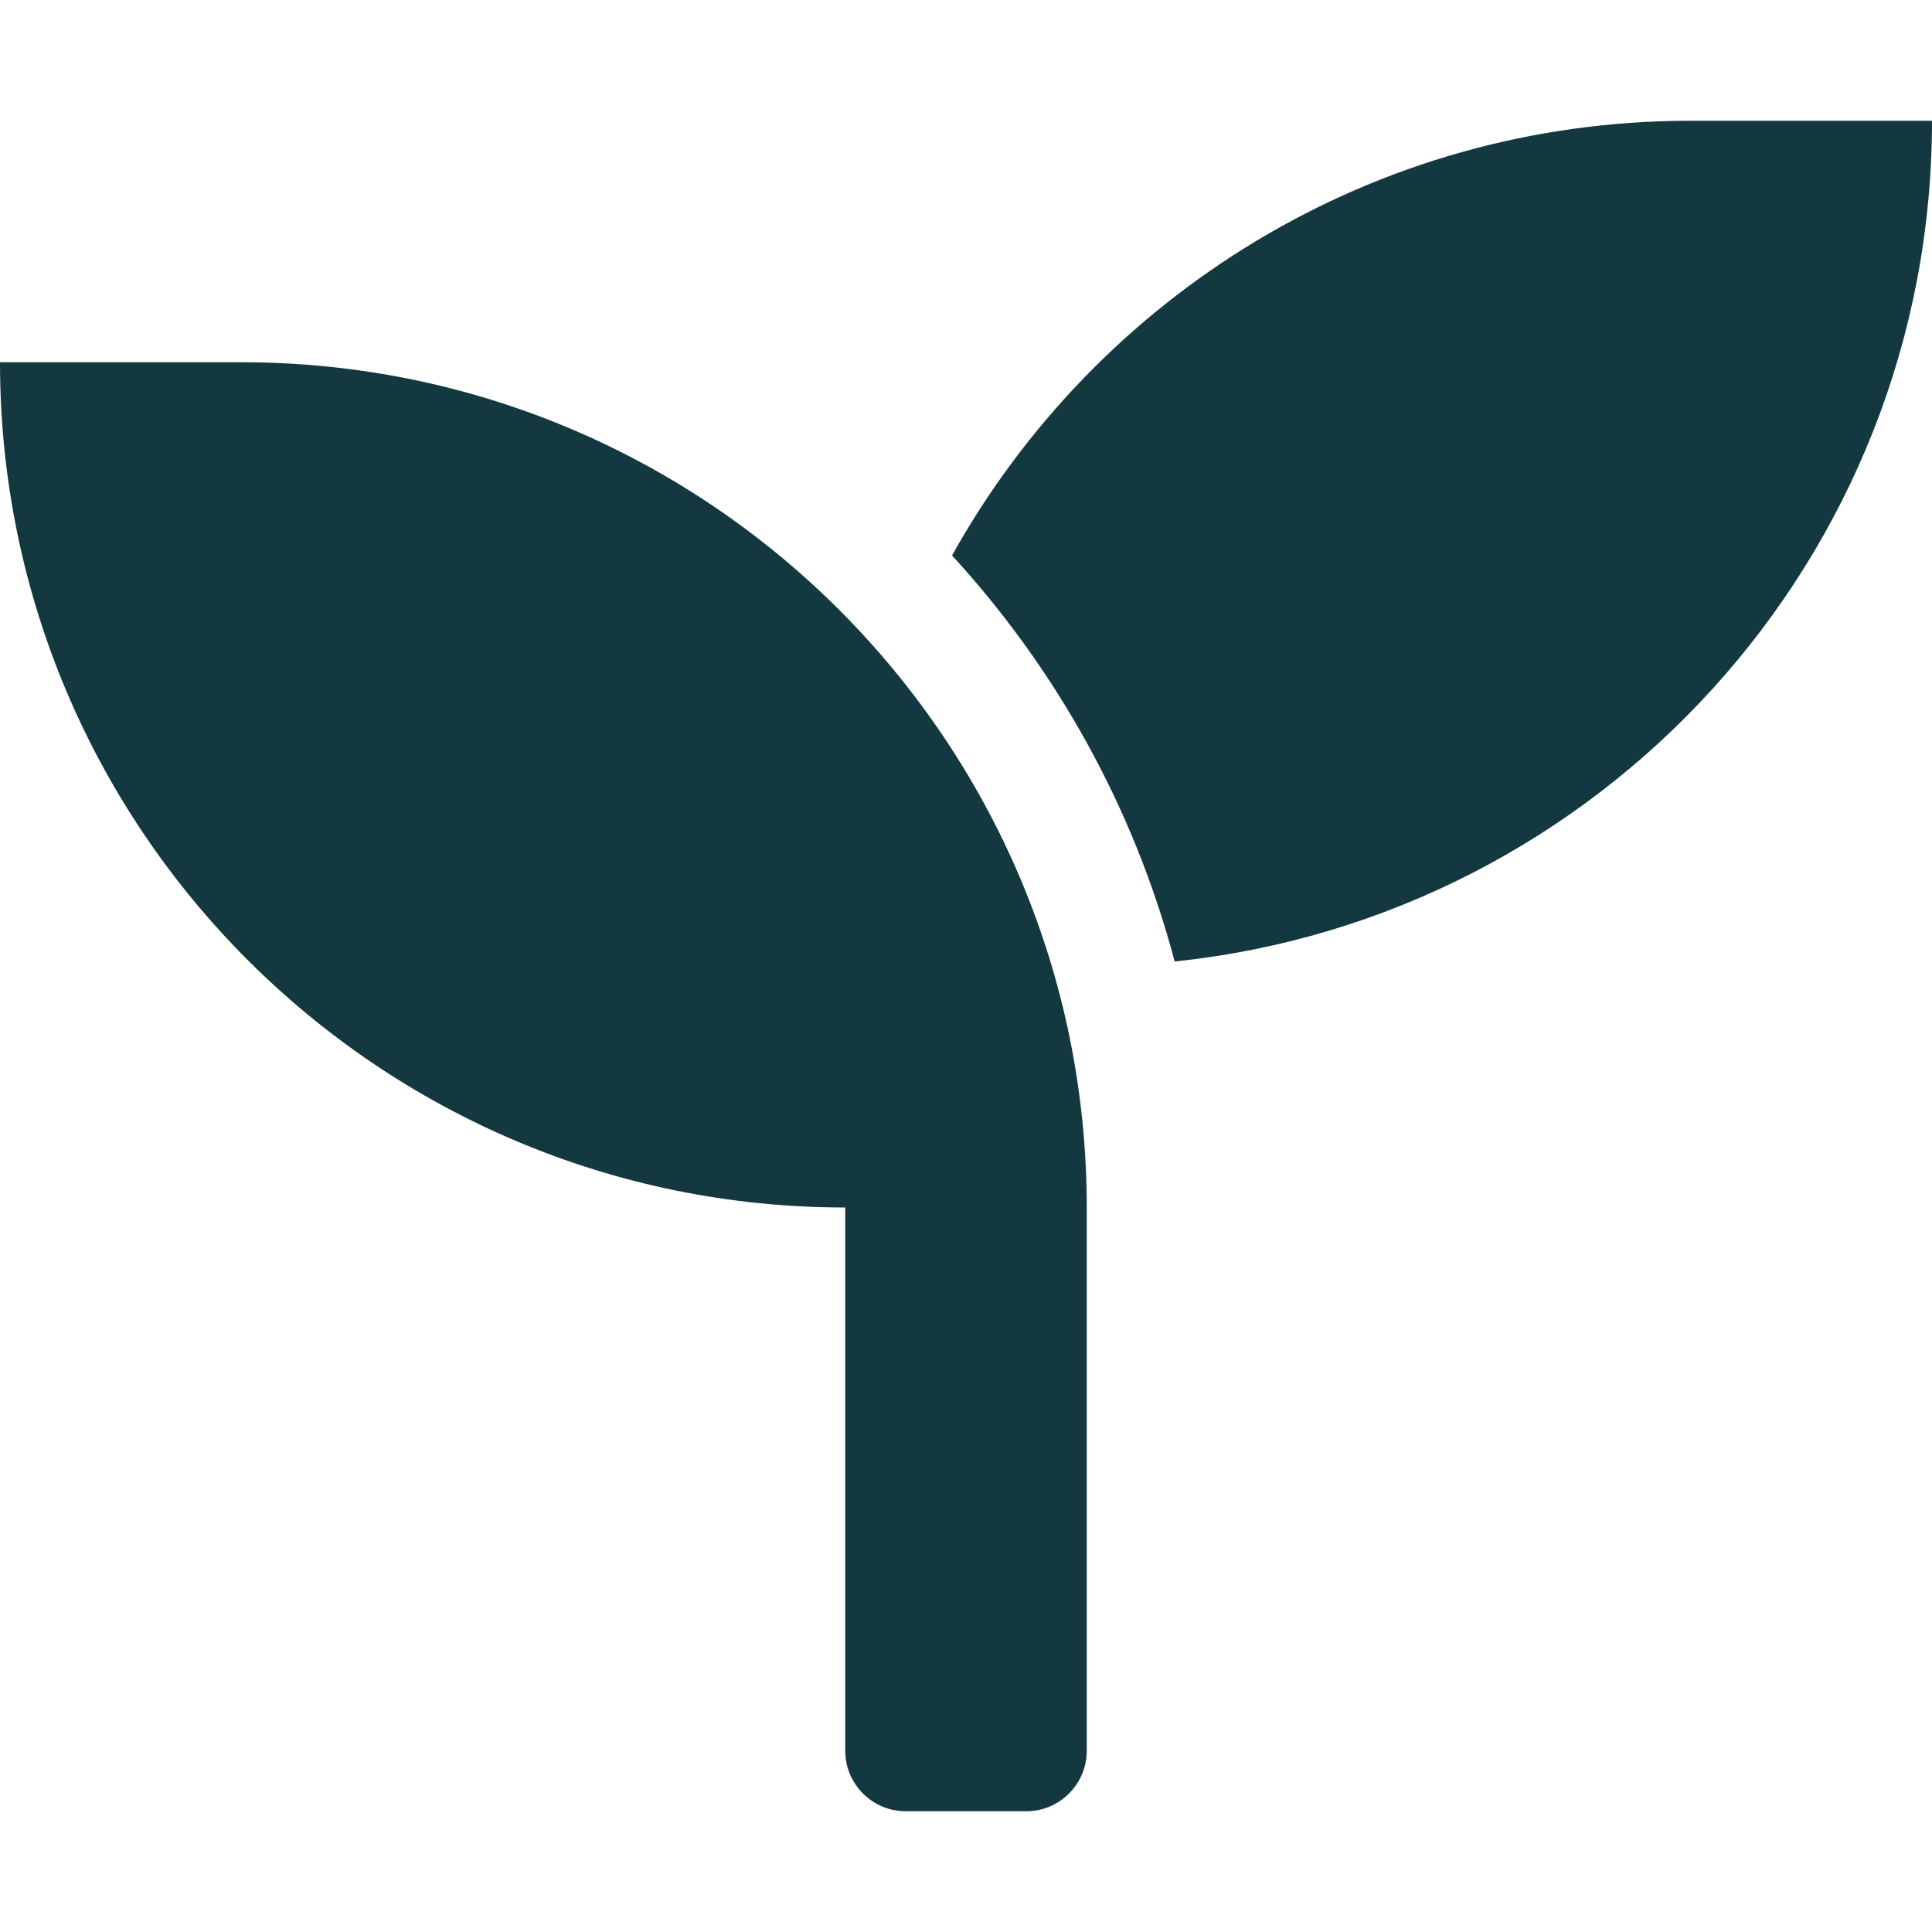
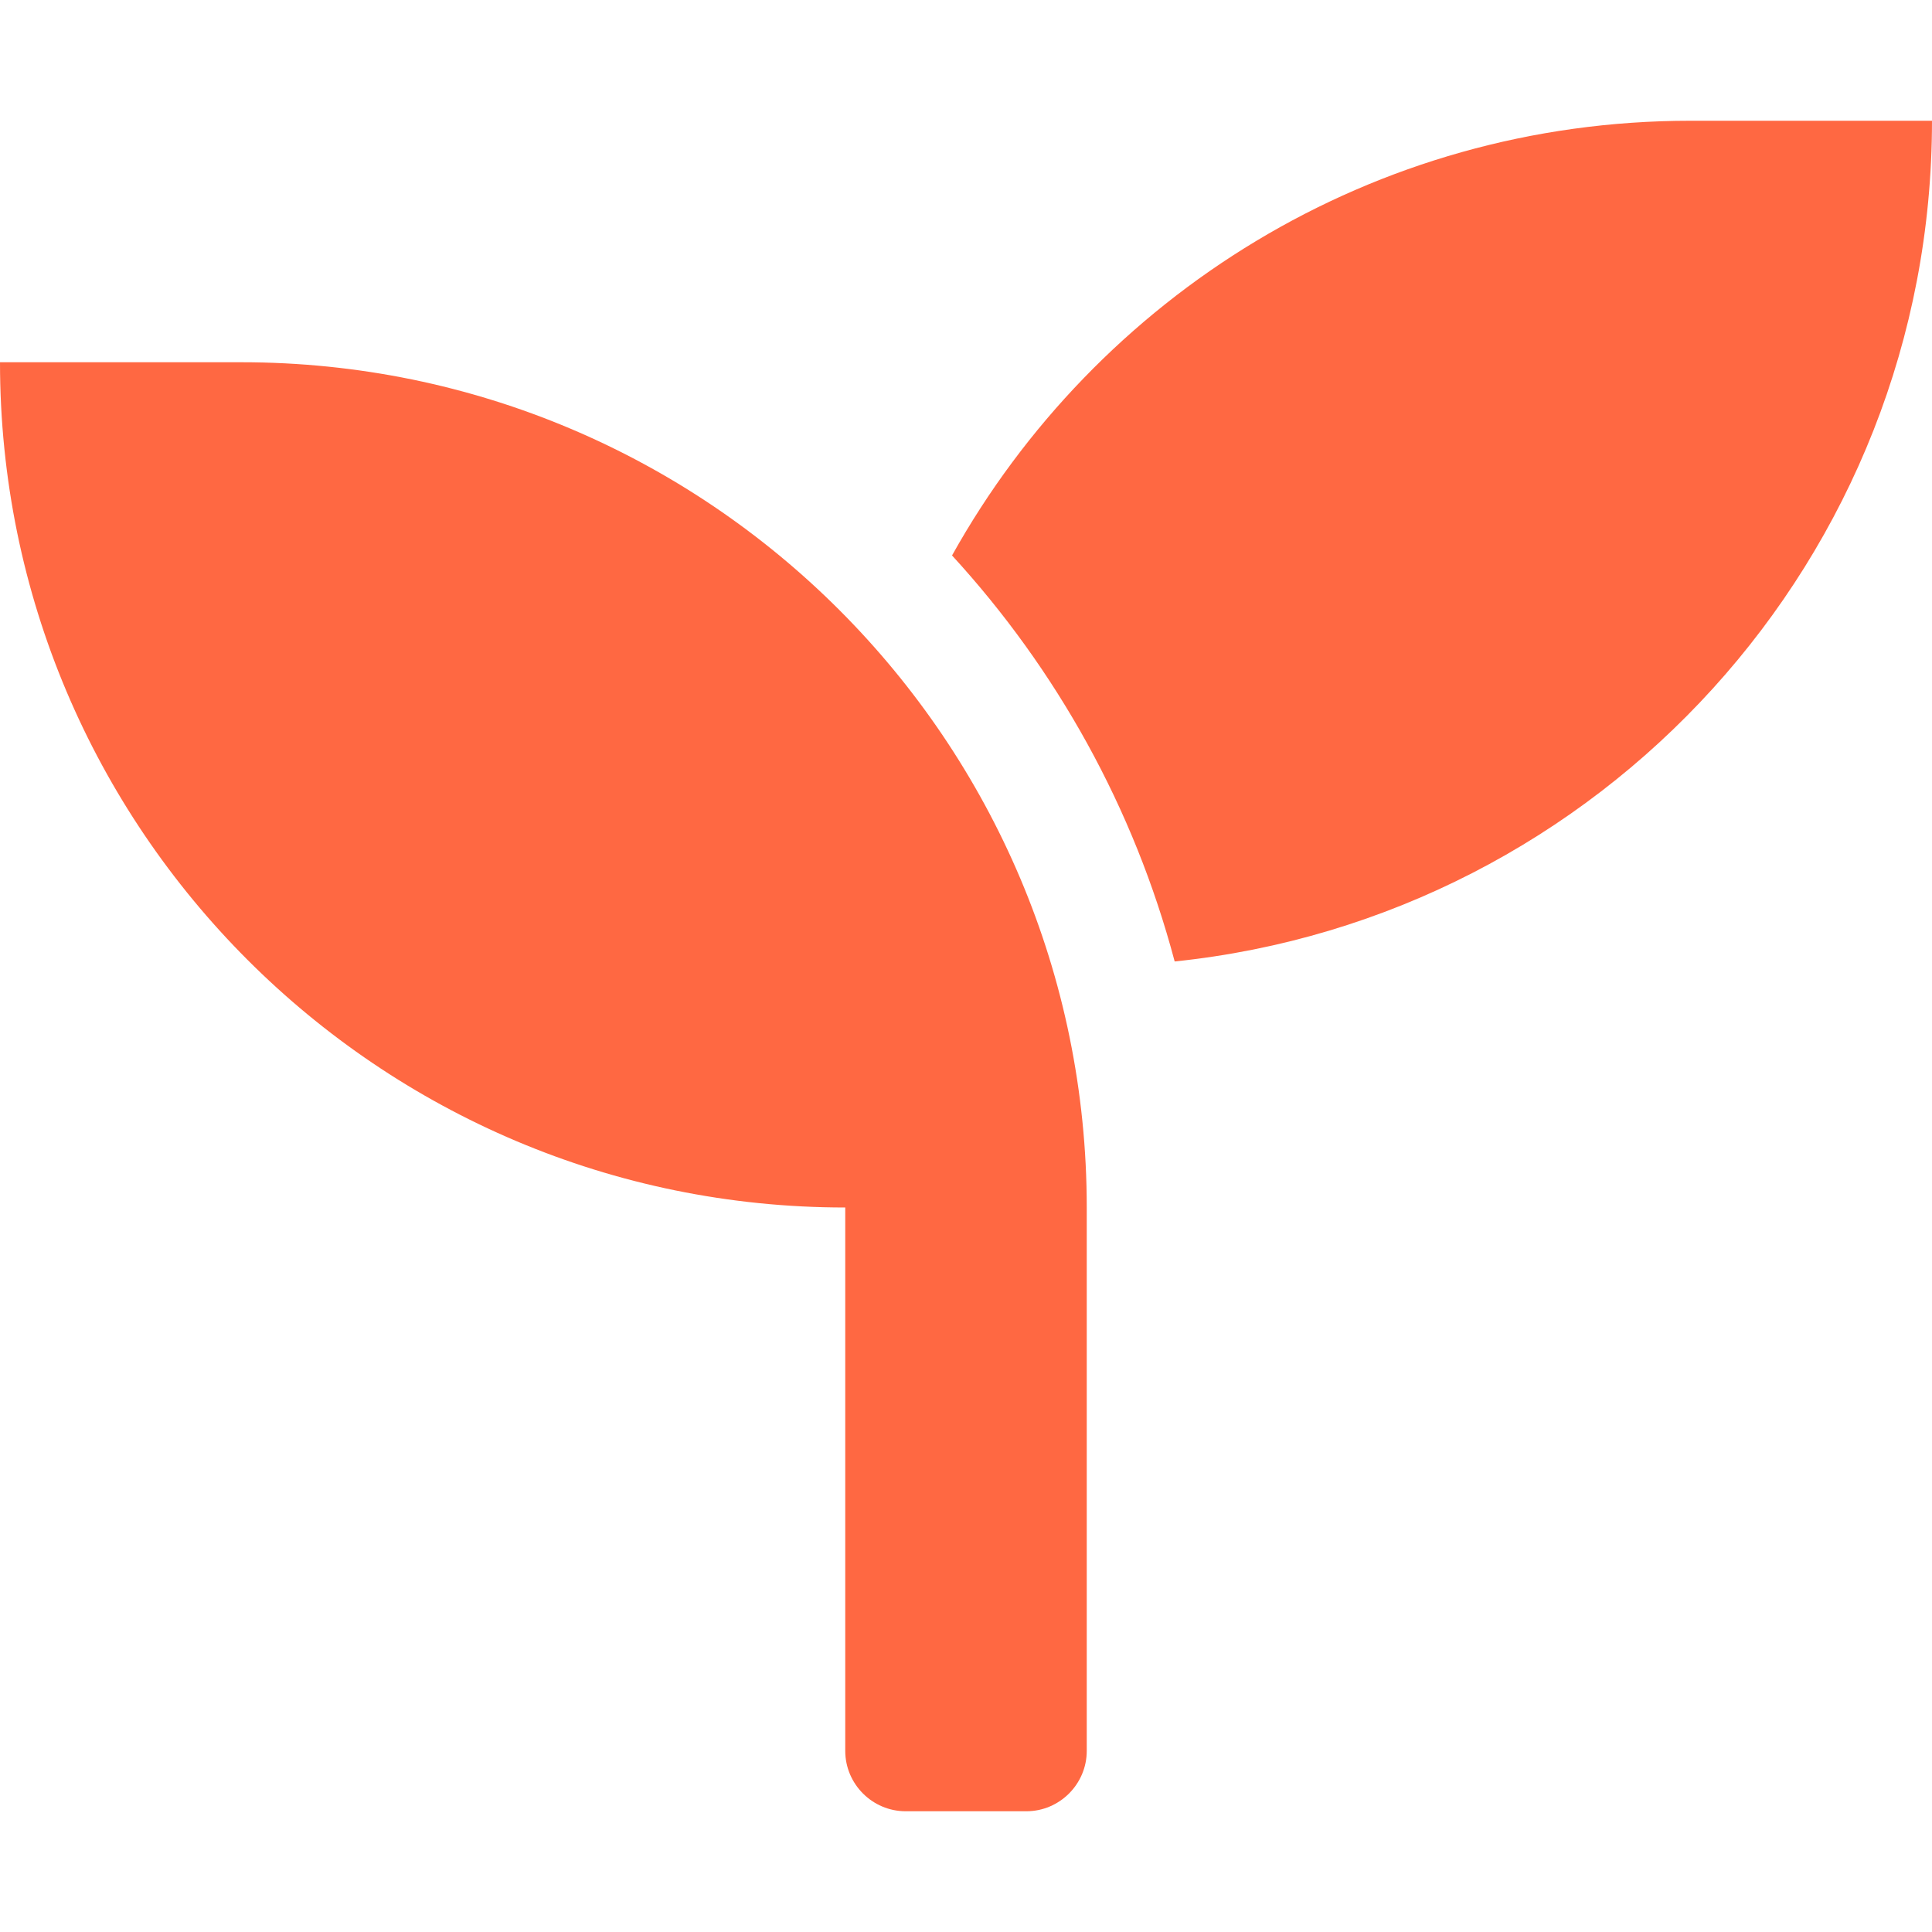
<svg xmlns="http://www.w3.org/2000/svg" aria-hidden="true" focusable="false" data-prefix="fas" data-icon="seedling" class="svg-inline--fa fa-seedling fa-w-16" role="img" viewBox="0 0 512 512">
-   <path fill="#133840" d="M64 96H0c0 123.7 100.3 224 224 224v144c0 8.8 7.2 16 16 16h32c8.8 0 16-7.2 16-16V320C288 196.3 187.7 96 64 96zm384-64c-84.2 0-157.4 46.5-195.7 115.2 27.7 30.2 48.2 66.9 59 107.6C424 243.1 512 147.9 512 32h-64z" />
+   <path fill="#ff6842" d="M64 96H0c0 123.7 100.3 224 224 224v144c0 8.8 7.2 16 16 16h32c8.8 0 16-7.2 16-16V320C288 196.3 187.7 96 64 96zm384-64c-84.2 0-157.4 46.5-195.7 115.2 27.7 30.2 48.2 66.9 59 107.6C424 243.1 512 147.9 512 32h-64z" />
</svg>
